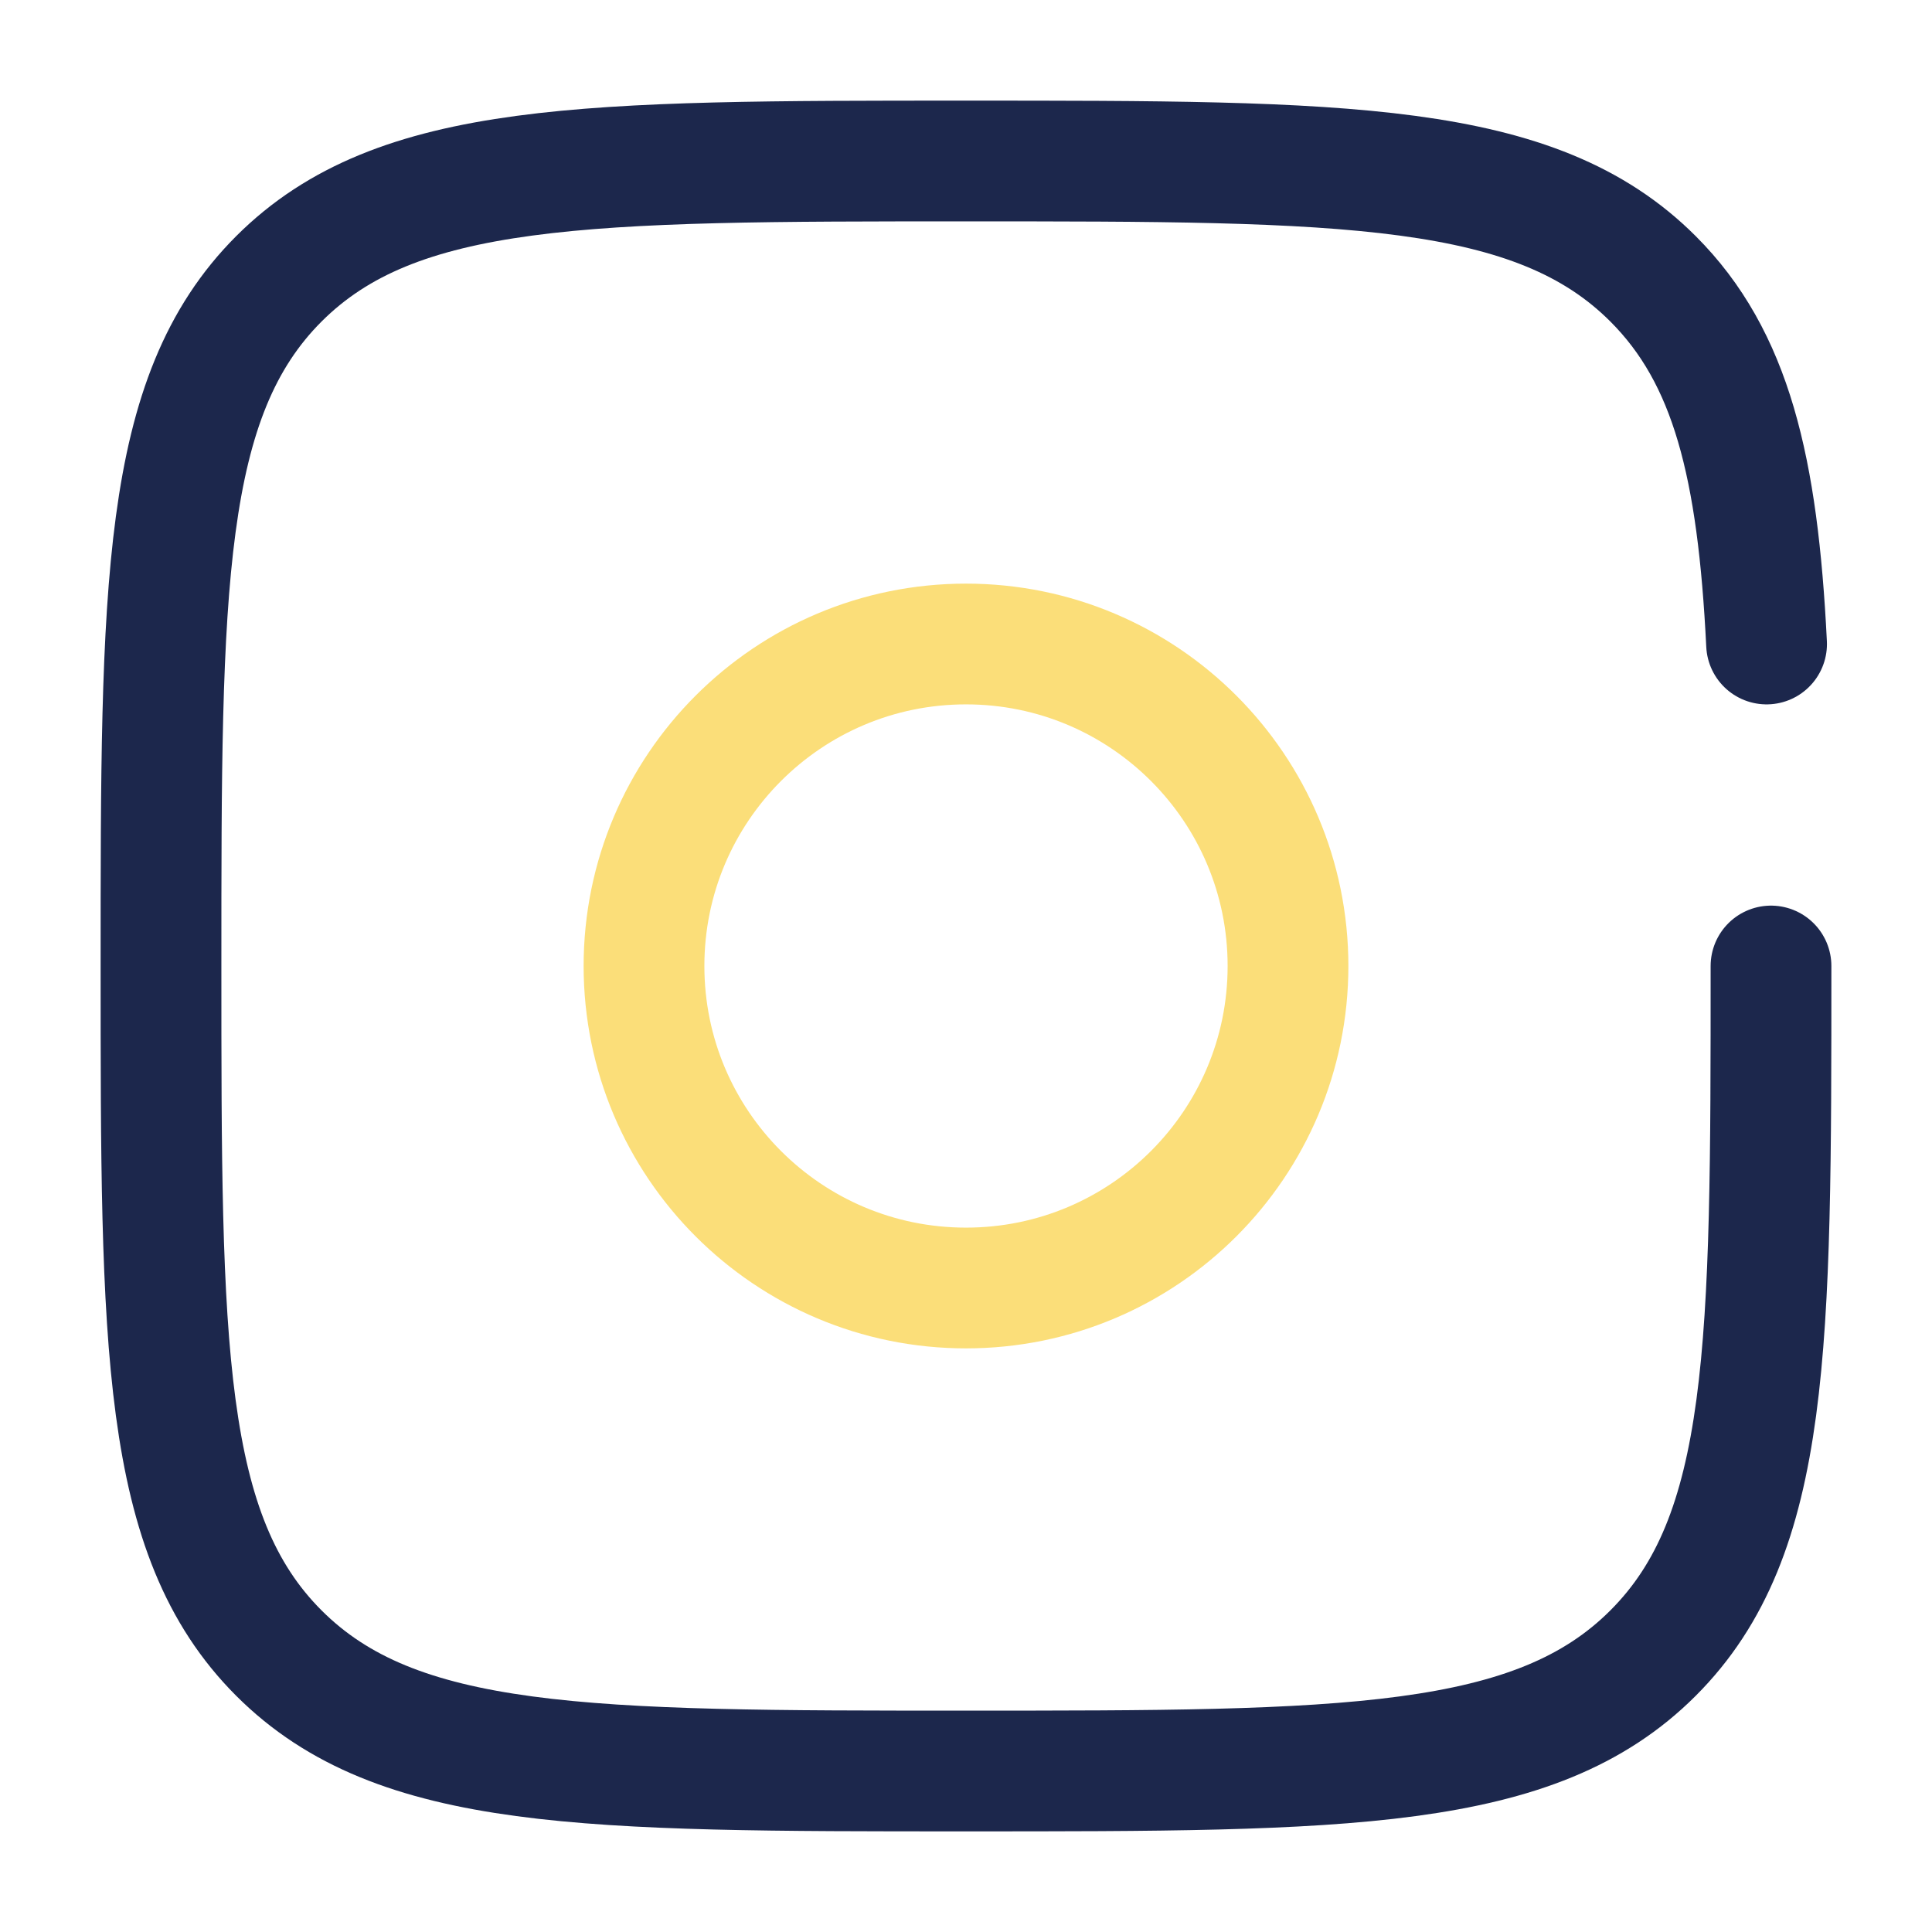
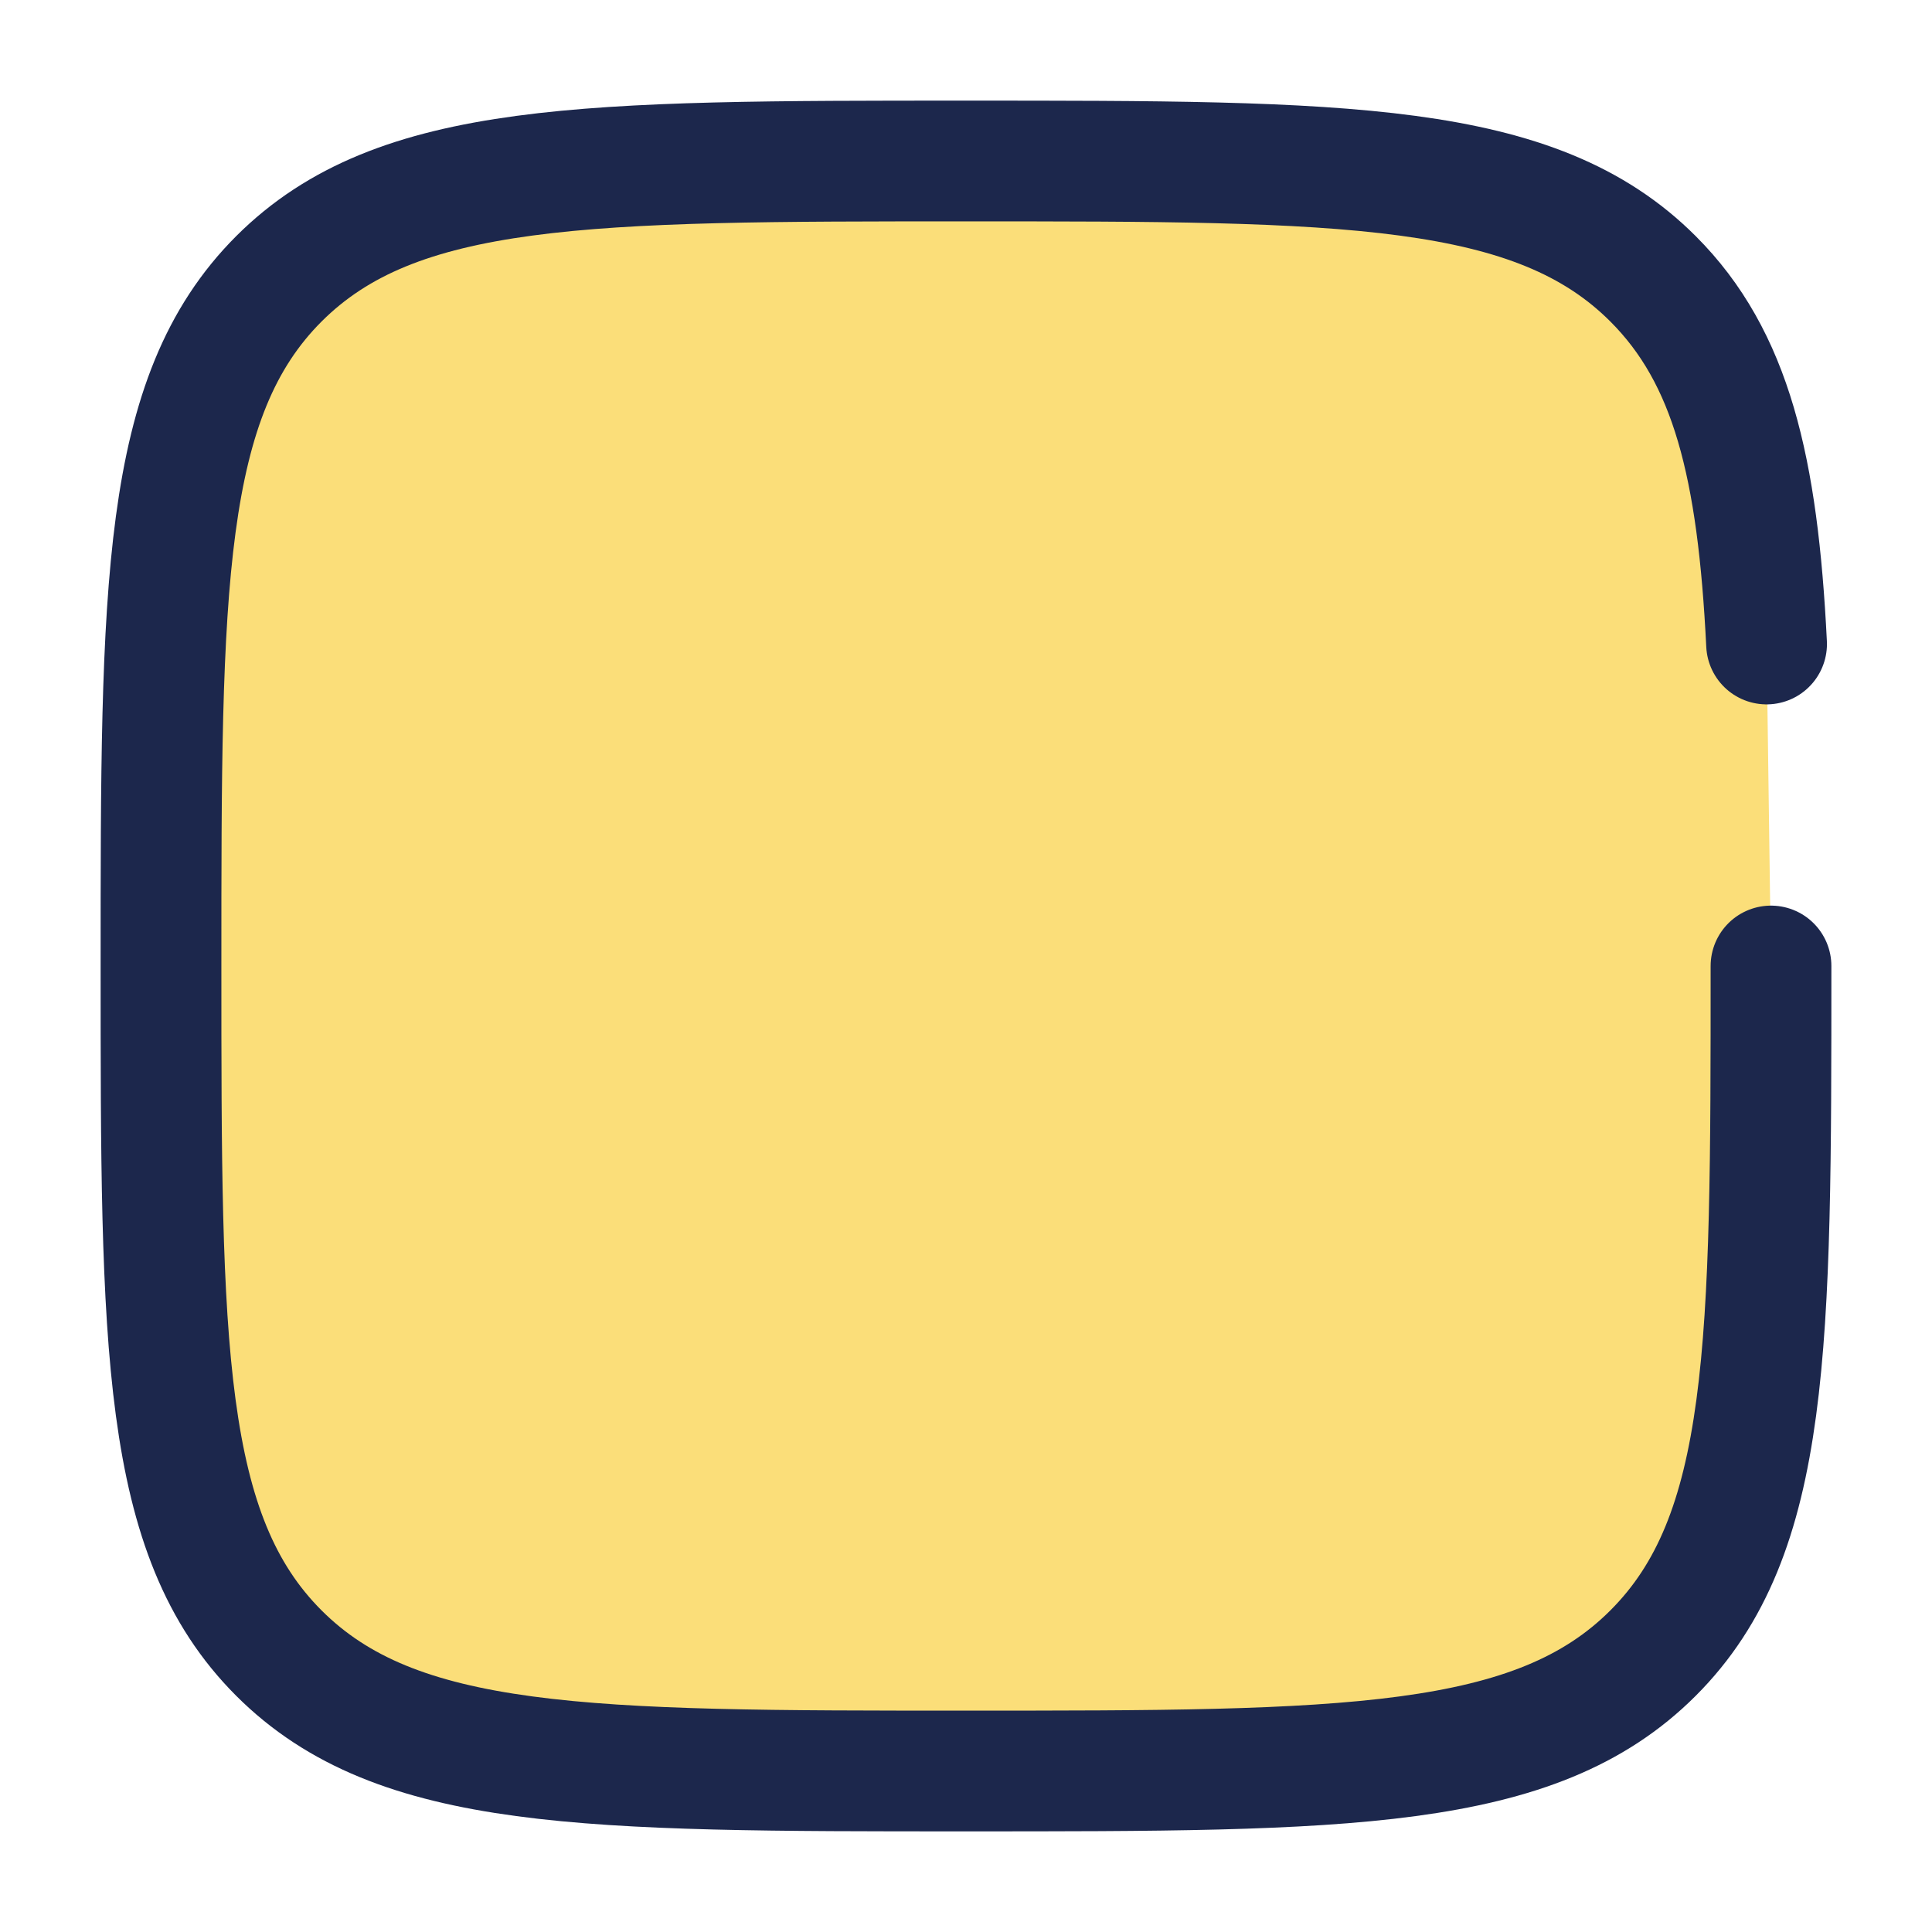
- <svg xmlns="http://www.w3.org/2000/svg" width="800px" height="800px" viewBox="0 0 24 24" fill="none">
+ <svg xmlns="http://www.w3.org/2000/svg" width="800px" height="800px" viewBox="0 0 24 24" fill="#fbde79">
  <circle cx="12" cy="12" r="4" stroke="#fbde79" stroke-width="1.5" />
  <path d="M22 12C22 16.714 22 19.071 20.535 20.535C19.071 22 16.714 22 12 22C7.286 22 4.929 22 3.464 20.535C2 19.071 2 16.714 2 12C2 7.286 2 4.929 3.464 3.464C4.929 2 7.286 2 12 2C16.714 2 19.071 2 20.535 3.464C21.509 4.438 21.836 5.807 21.945 8" stroke="#1C274C" stroke-width="1.5" stroke-linecap="round" />
</svg>
